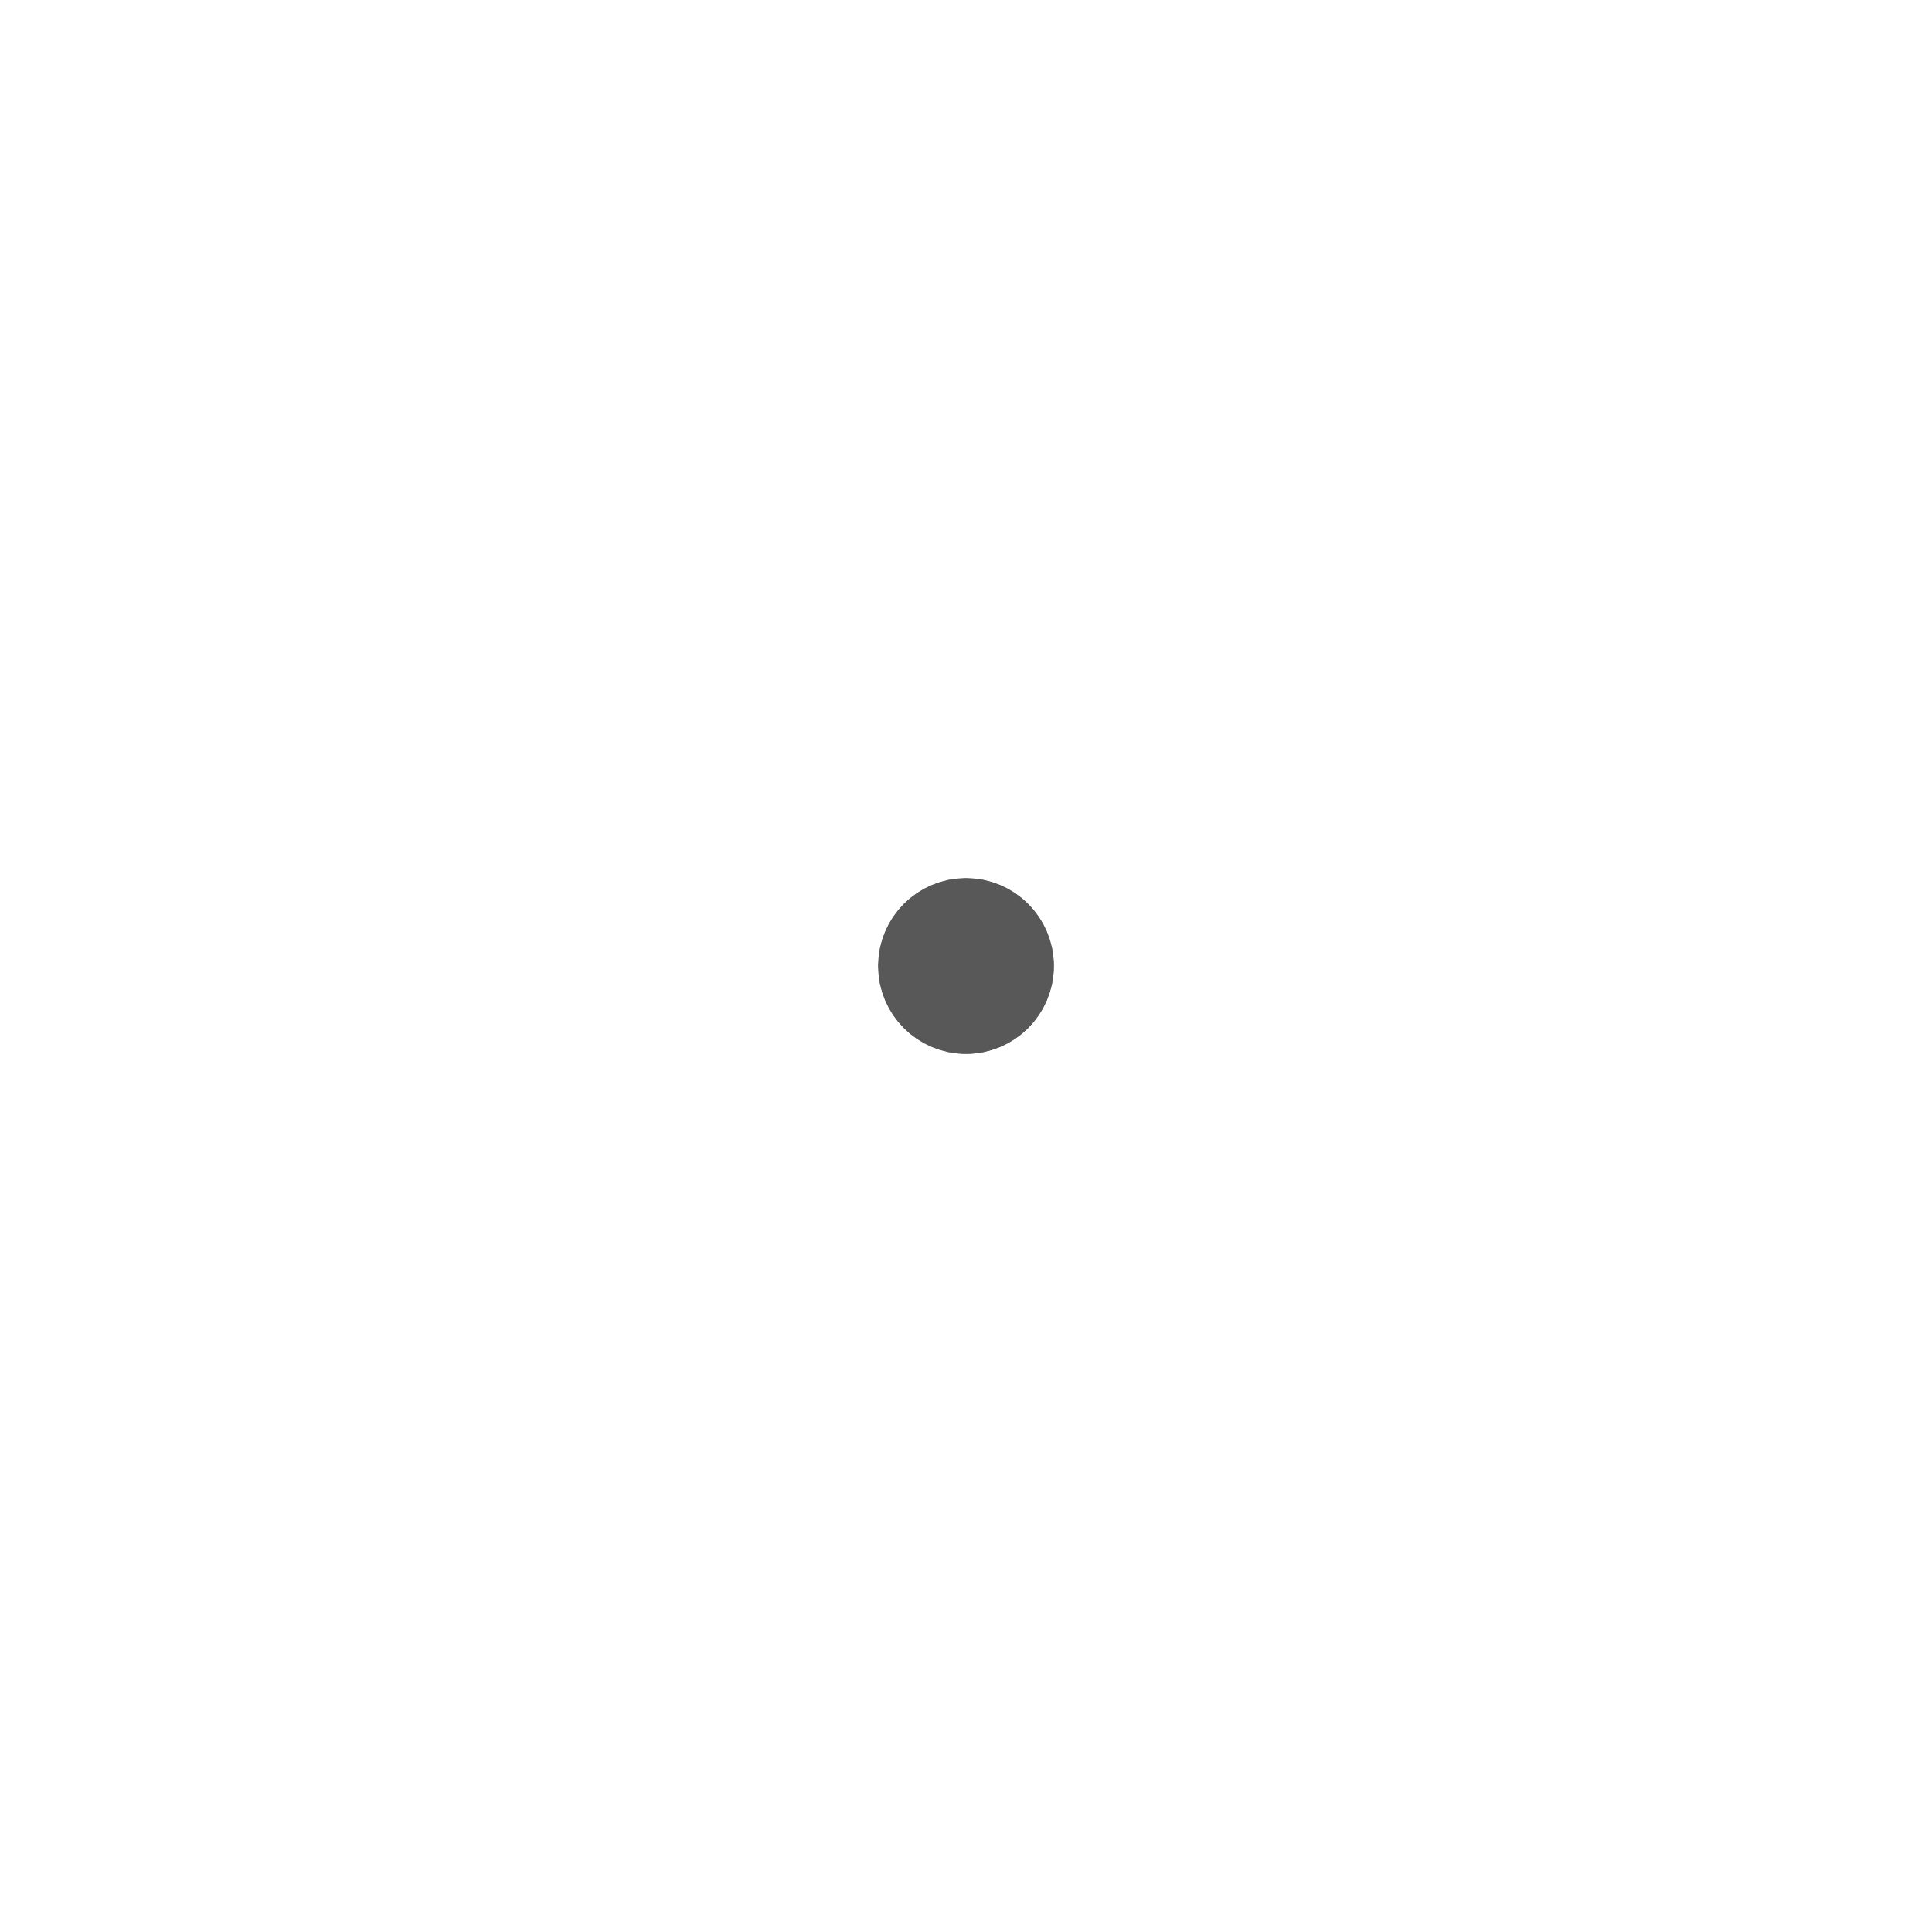
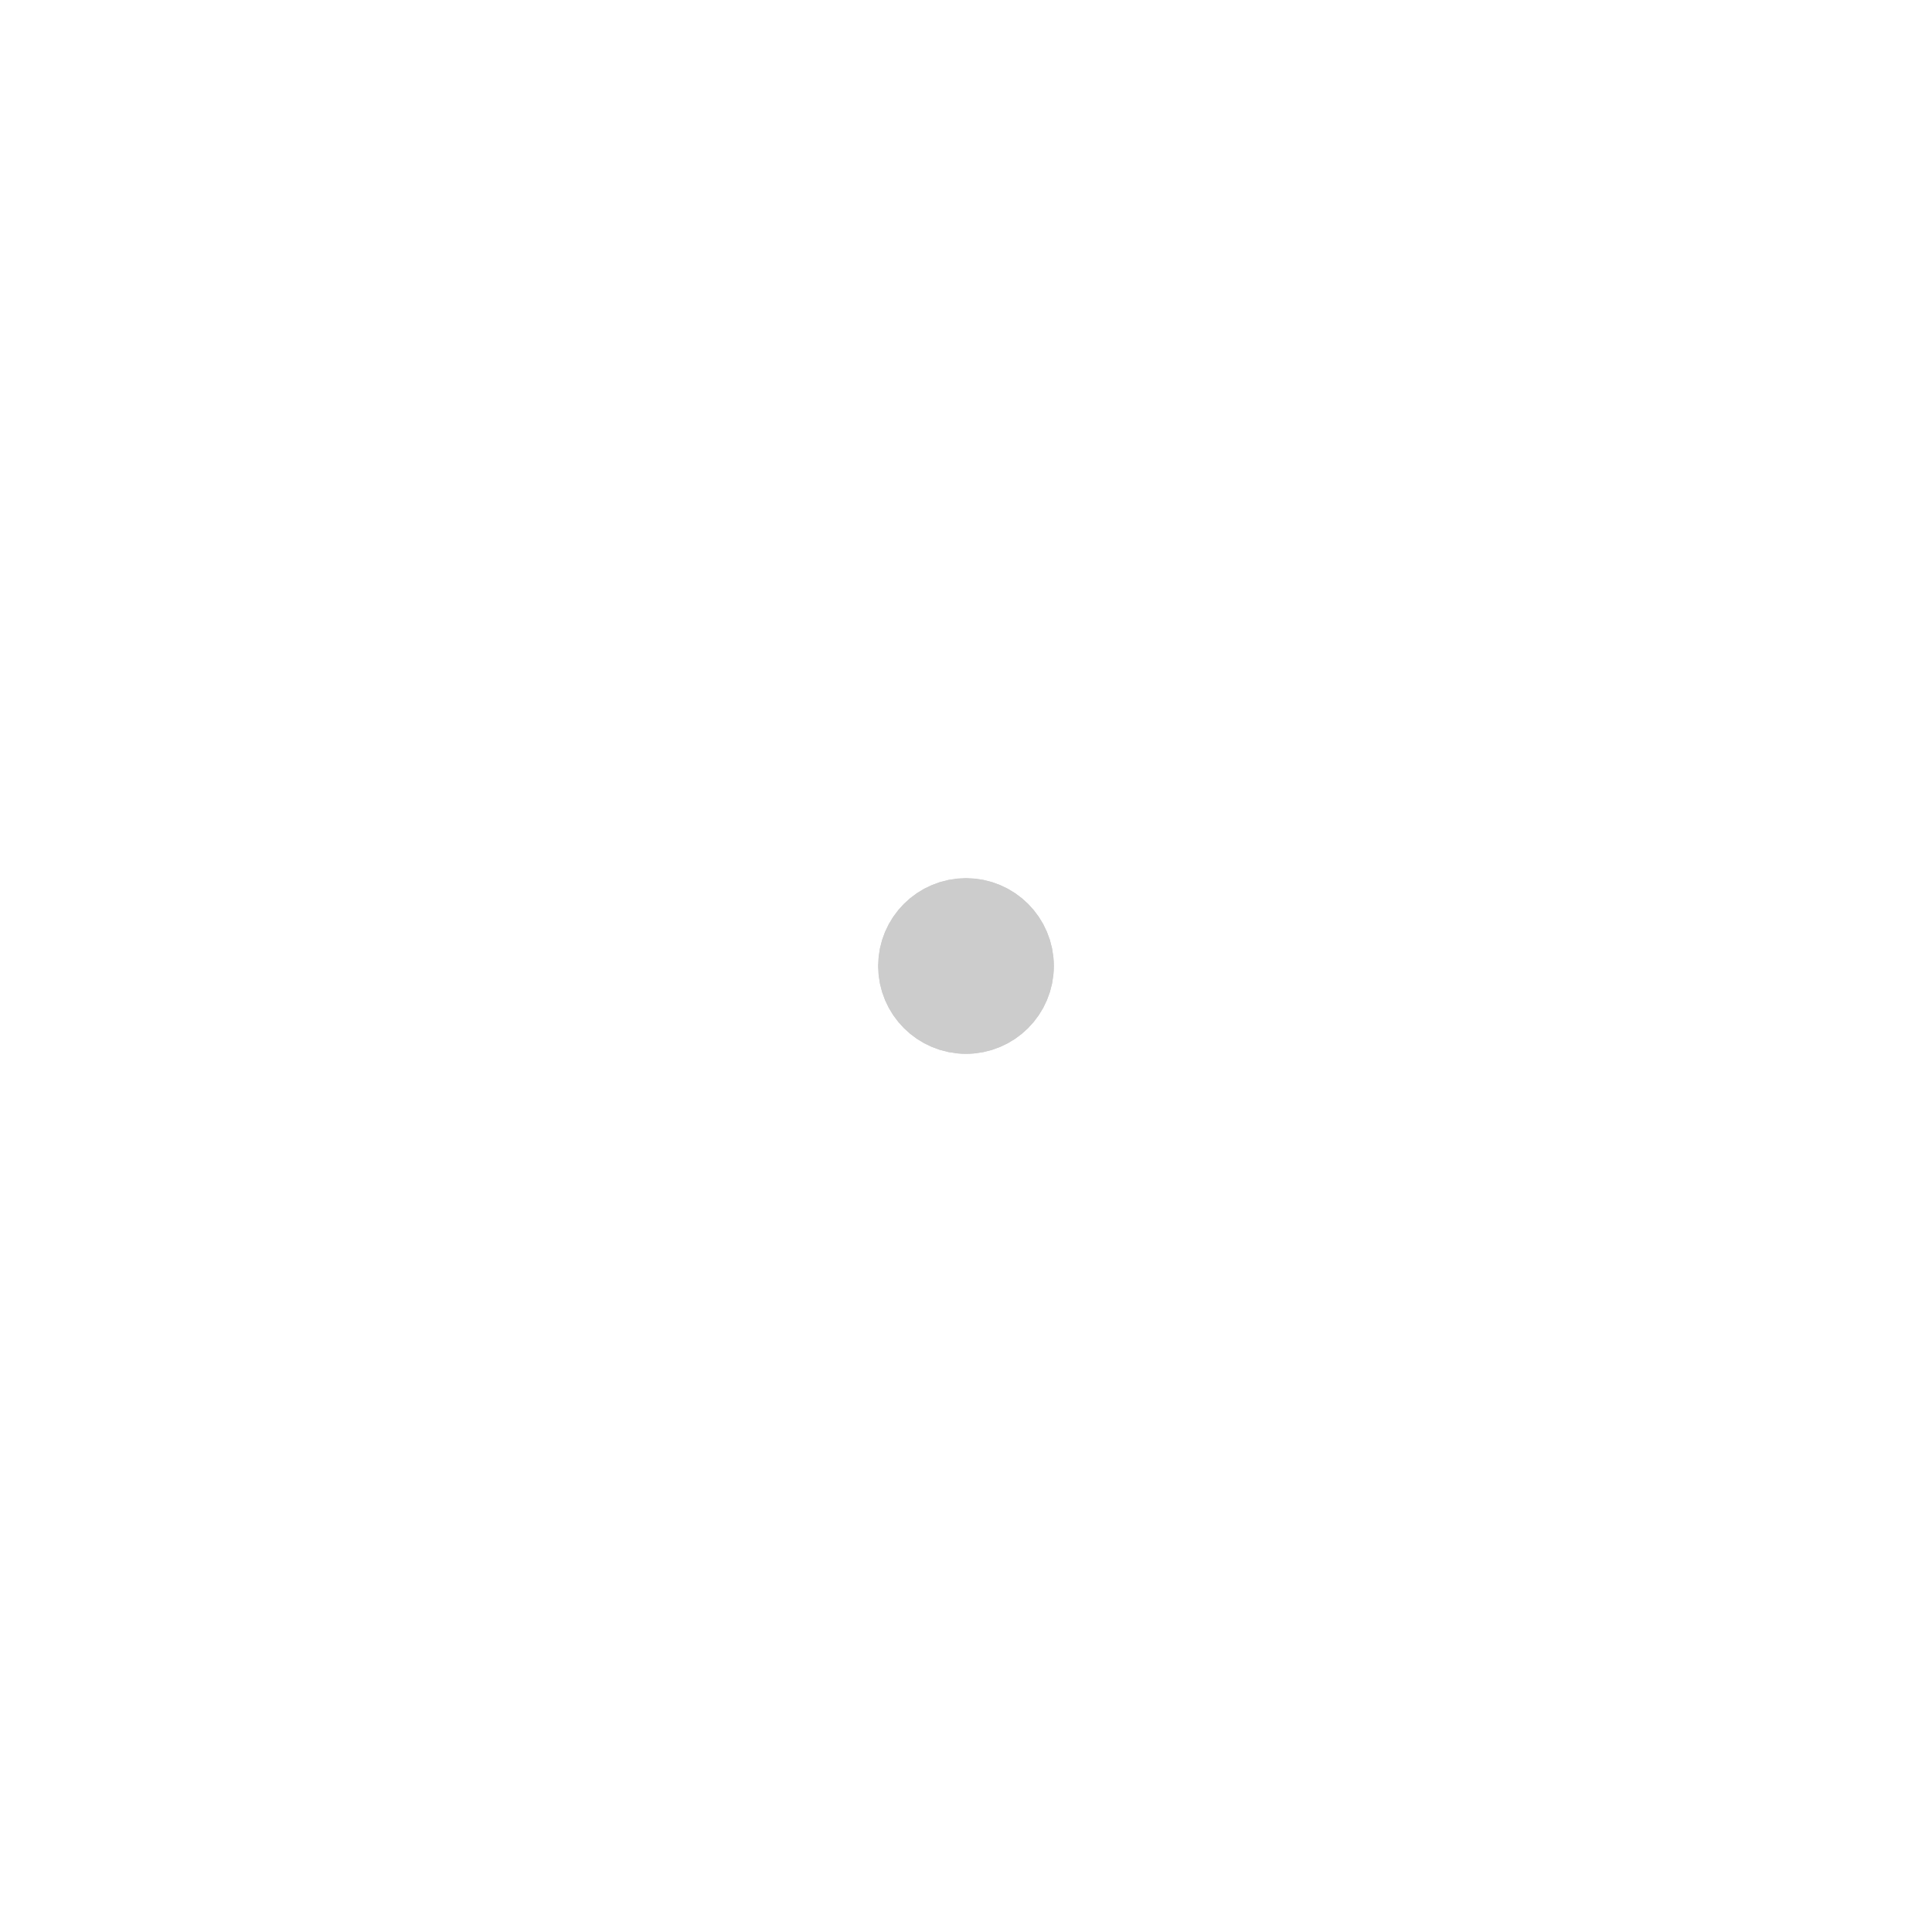
- <svg xmlns="http://www.w3.org/2000/svg" width="44" height="44" viewBox="0 0 44 44" stroke="#585858">
+ <svg xmlns="http://www.w3.org/2000/svg" width="44" height="44" viewBox="0 0 44 44" stroke="#cccccc">
  <g fill="none" fill-rule="evenodd" stroke-width="2">
    <circle cx="22" cy="22" r="1">
      <animate attributeName="r" begin="0s" dur="1.8s" values="1; 20" calcMode="spline" keyTimes="0; 1" keySplines="0.165, 0.84, 0.44, 1" repeatCount="indefinite" />
      <animate attributeName="stroke-opacity" begin="0s" dur="1.8s" values="1; 0" calcMode="spline" keyTimes="0; 1" keySplines="0.3, 0.61, 0.355, 1" repeatCount="indefinite" />
    </circle>
    <circle cx="22" cy="22" r="1">
      <animate attributeName="r" begin="-0.9s" dur="1.8s" values="1; 20" calcMode="spline" keyTimes="0; 1" keySplines="0.165, 0.84, 0.44, 1" repeatCount="indefinite" />
      <animate attributeName="stroke-opacity" begin="-0.9s" dur="1.8s" values="1; 0" calcMode="spline" keyTimes="0; 1" keySplines="0.3, 0.61, 0.355, 1" repeatCount="indefinite" />
    </circle>
  </g>
</svg>
